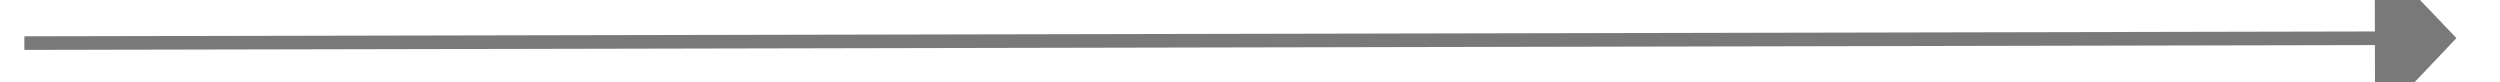
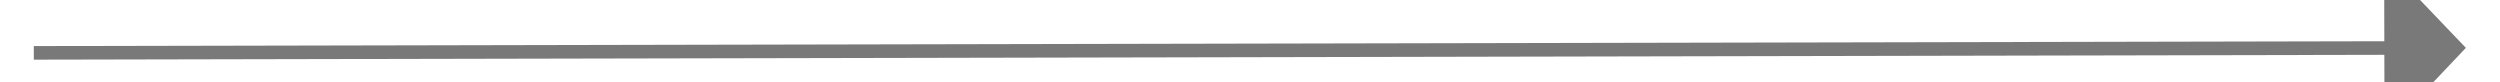
- <svg xmlns="http://www.w3.org/2000/svg" version="1.1" width="184px" height="6px" preserveAspectRatio="xMinYMid meet" viewBox="846 587  184 4">
-   <g transform="matrix(0.7193398 -0.6946584 0.6946584 0.7193398 -145.8945 816.8984 )">
-     <path d="M 931.2 672  L 937.5 678  L 943.8 672  L 931.2 672  Z " fill-rule="nonzero" fill="#797979" stroke="none" transform="matrix(0.6931752 -0.7207691 0.7207691 0.6931752 -136.5244 856.2875 )" />
-     <path d="M 937.5 499  L 937.5 673  " stroke-width="1" stroke="#797979" fill="none" transform="matrix(0.6931752 -0.7207691 0.7207691 0.6931752 -136.5244 856.2875 )" />
+ <svg xmlns="http://www.w3.org/2000/svg" version="1.1" width="184px" height="6px" preserveAspectRatio="xMinYMid meet" viewBox="232 585  184 4">
+   <g transform="matrix(0.7193398 -0.6946584 0.6946584 0.7193398 -316.8306 389.8168 )">
+     <path d="M 317.2 671  L 323.5 677  L 329.8 671  L 317.2 671  Z " fill-rule="nonzero" fill="#797979" stroke="none" transform="matrix(0.6931752 -0.7207691 0.7207691 0.6931752 -324.194 413.4284 )" />
+     <path d="M 323.5 498  L 323.5 672  " stroke-width="1" stroke="#797979" fill="none" transform="matrix(0.6931752 -0.7207691 0.7207691 0.6931752 -324.194 413.4284 )" />
  </g>
</svg>
